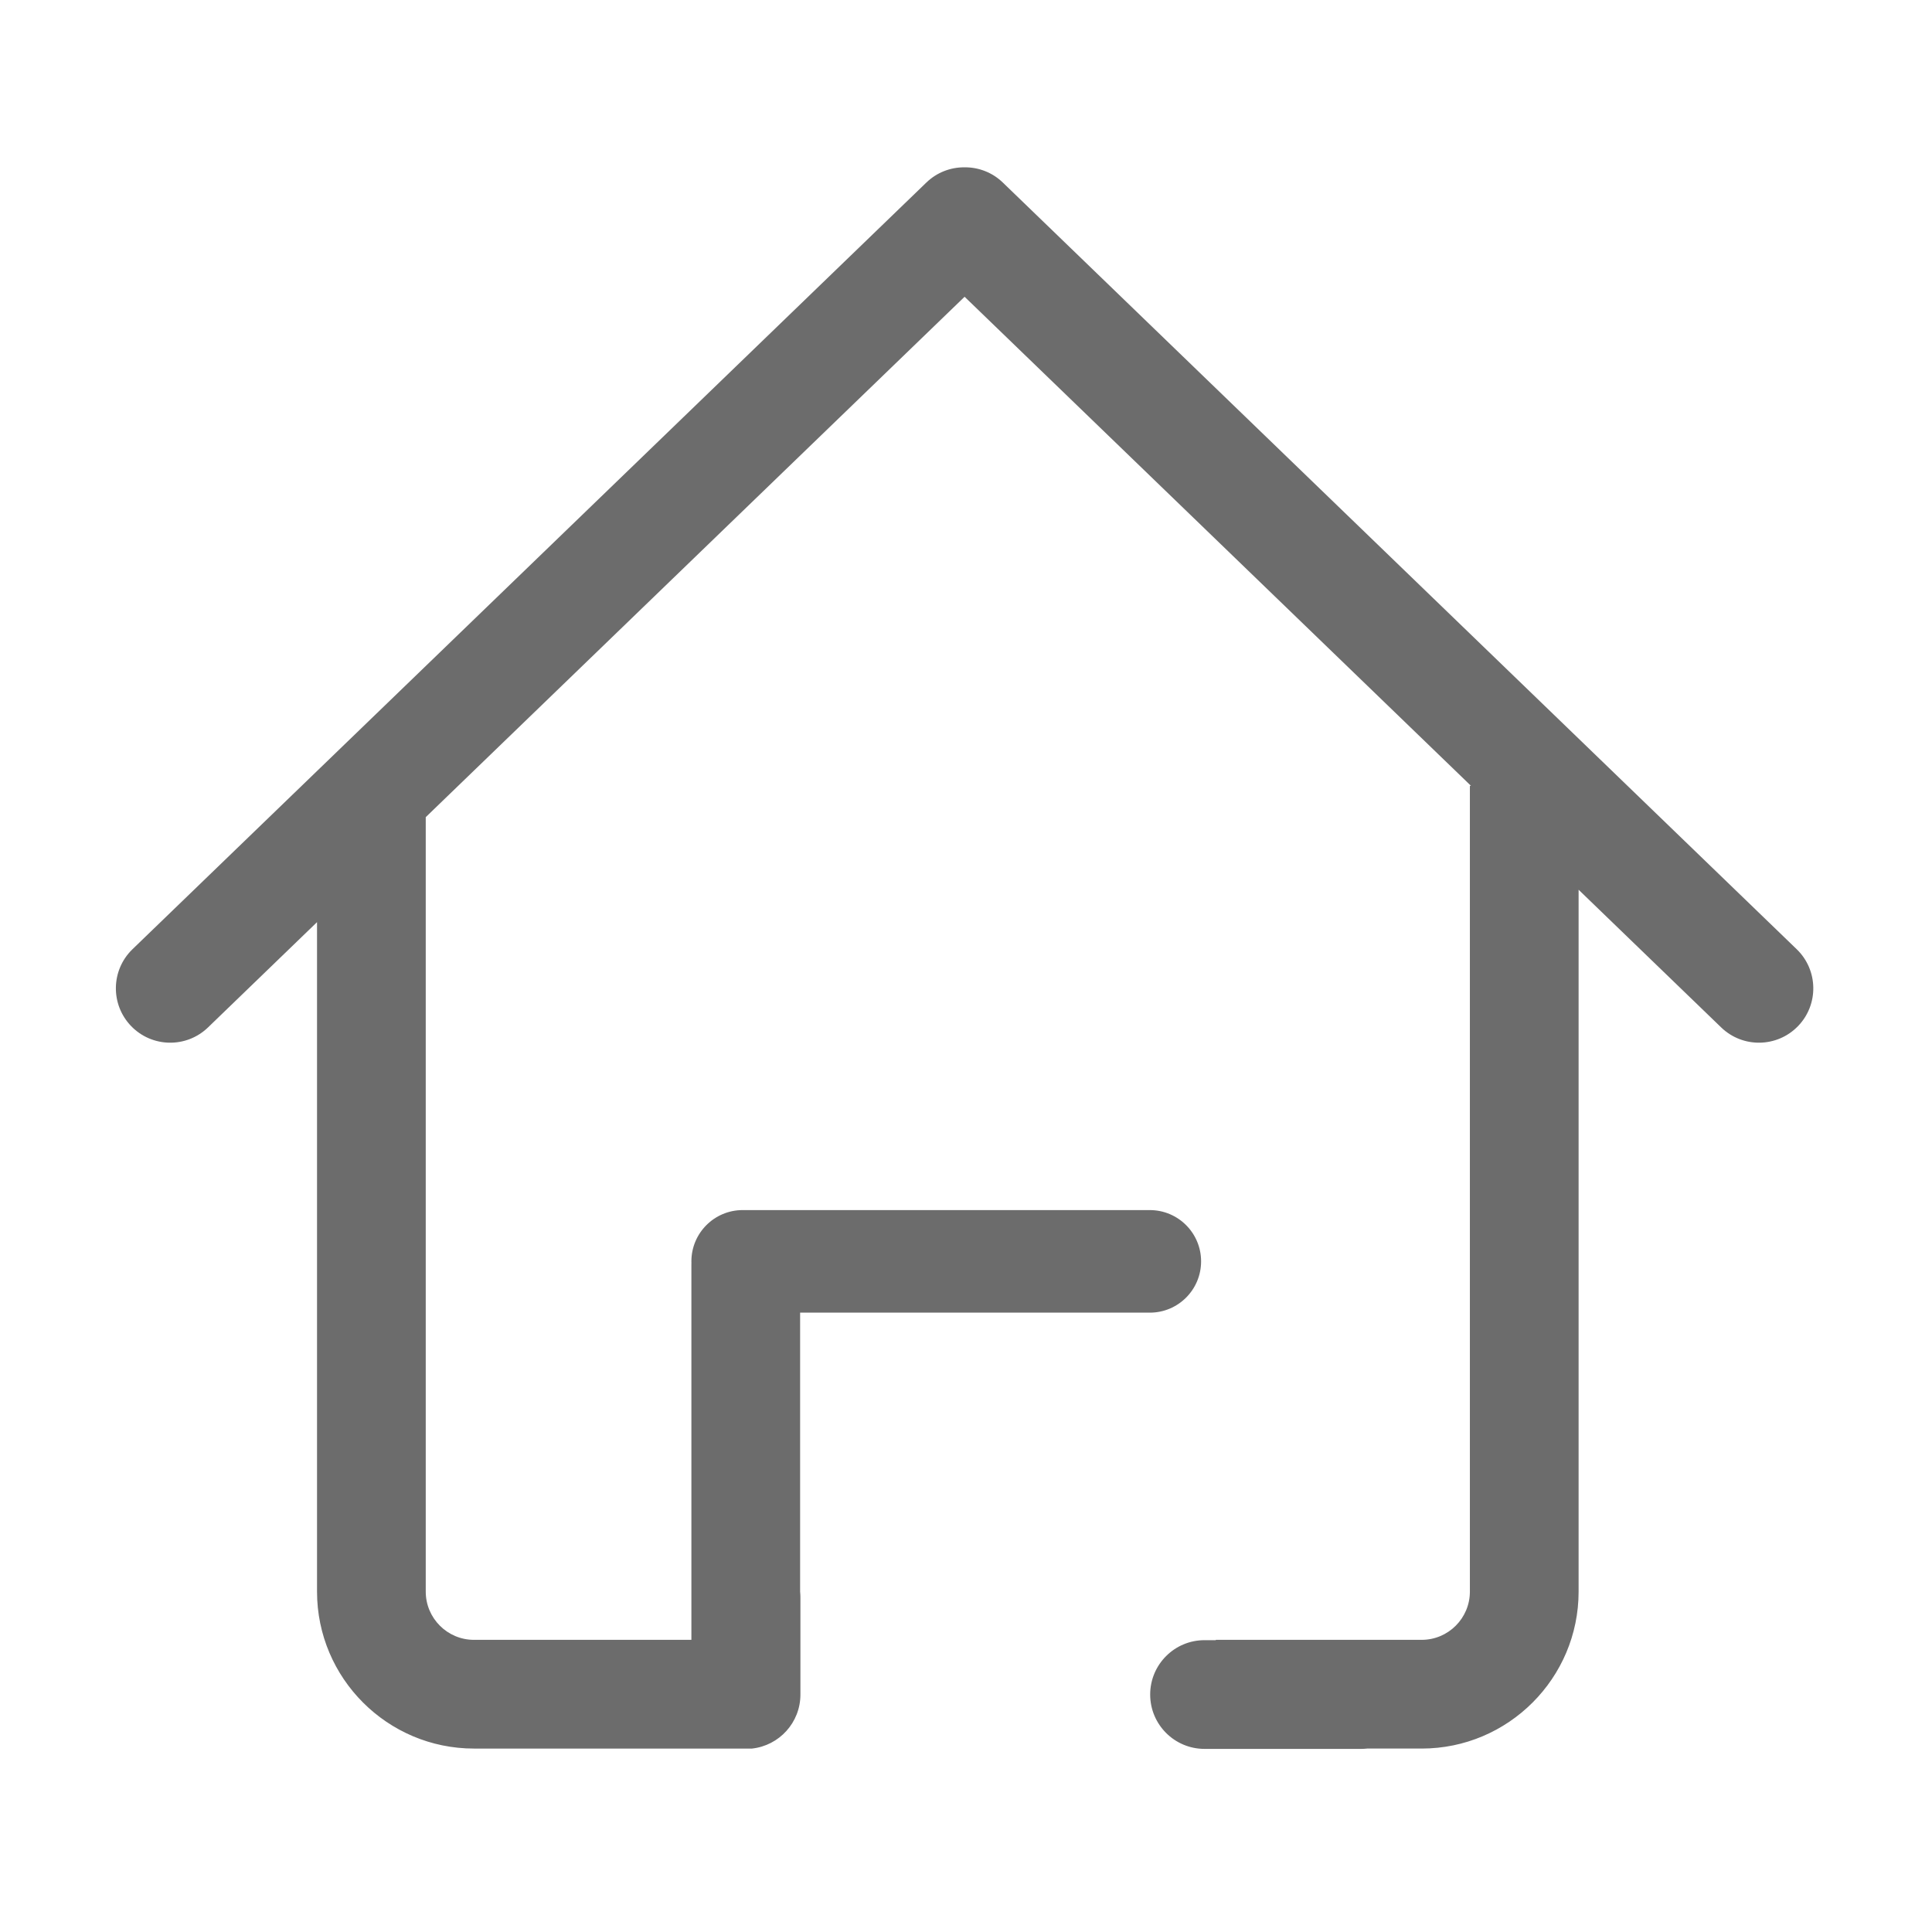
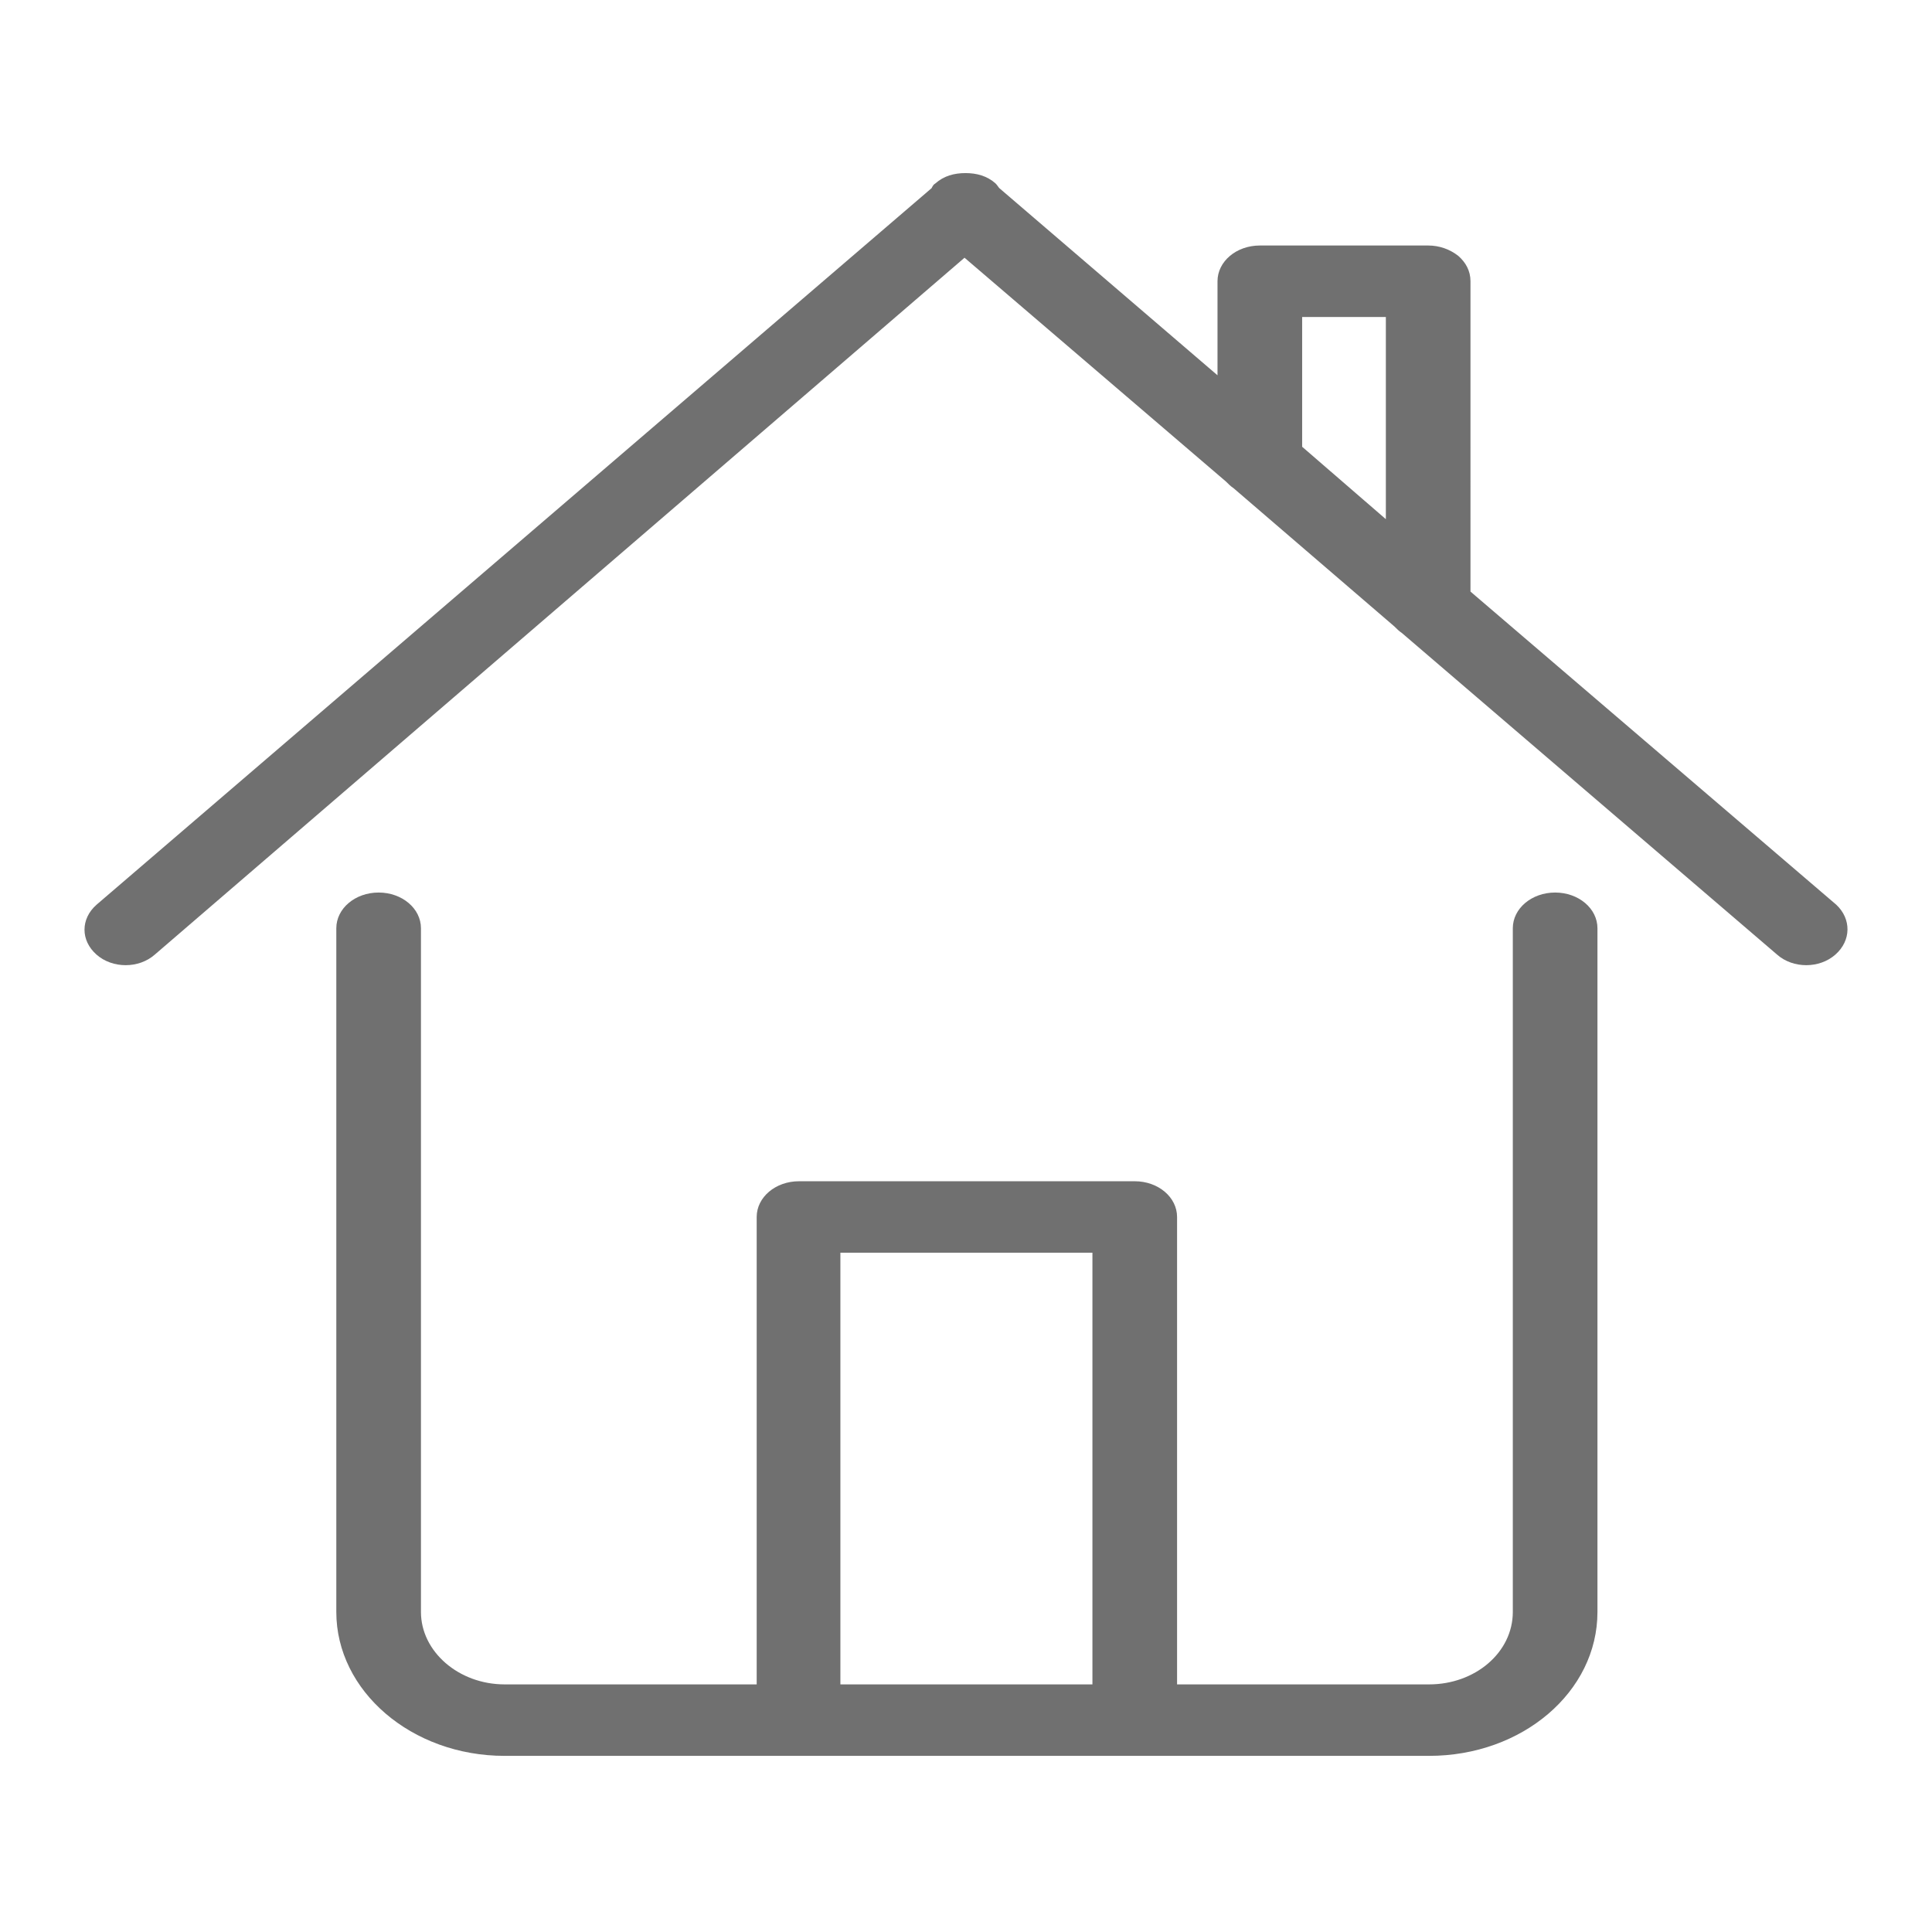
- <svg xmlns="http://www.w3.org/2000/svg" t="1509966164194" class="icon" style="" viewBox="0 0 1024 1024" version="1.1" p-id="20726" width="200" height="200">
+ <svg xmlns="http://www.w3.org/2000/svg" t="1510052221873" class="icon" style="" viewBox="0 0 1024 1024" version="1.1" p-id="16575" width="200" height="200">
  <defs>
    <style type="text/css" />
  </defs>
-   <path d="M952.29 503.11 531.526 96.761c-5.573-5.383-12.758-8.061-19.938-8.079-0.112-0.002-0.223-0.001-0.335-0.002-0.112 0.001-0.223 0-0.335 0.002-7.182 0.018-14.365 2.696-19.938 8.079L70.216 503.11c-11.447 11.054-11.764 29.294-0.71 40.741 11.054 11.447 29.294 11.764 40.741 0.71l57.783-55.804 0 354.844c0 45.864 37.312 83.175 83.175 83.175l89.973 0 45.521 0 11.874 0c14.432-1.569 25.665-13.789 25.665-28.638 0-0.059-0.004-0.119-0.004-0.178 0-0.059 0.004-0.118 0.004-0.178l0-51.101c0-1.026-0.055-2.038-0.161-3.037L424.078 695.733 609.424 695.733c15.012 0 27.181-12.169 27.181-27.181 0-15.012-12.169-27.181-27.181-27.181L393.636 641.37c-15.012 0-27.181 12.169-27.181 27.181 0 0.273 0.012 0.544 0.02 0.816-0.007 0.272-0.02 0.542-0.02 0.816l0 198.968L251.205 869.15c-14.089 0-25.551-11.462-25.551-25.551L225.654 433.106l285.599-275.814 268.403 259.209-0.588 0 0 427.099c0 14.089-11.462 25.551-25.551 25.551L644.409 869.151l0 0.174-5.98 0c-15.912 0-28.812 12.9-28.812 28.812 0 15.912 12.9 28.812 28.812 28.812l83.016 0c1.064 0 2.113-0.062 3.148-0.174l28.927 0c45.863 0 83.175-37.312 83.175-83.175L836.694 471.582l75.566 72.977c11.447 11.054 29.686 10.737 40.741-0.71C964.054 532.404 963.735 514.163 952.29 503.11z" p-id="20727" fill="#6c6c6c" />
+   <path d="M972.791 505.958c-8.474 7.477-22.431 7.477-30.904 0l-198.884-170.473c-1.495-0.997-2.493-1.993-3.988-3.489l-85.236-73.273c-1.495-0.997-2.492-1.993-3.988-3.489L511.22 136.602 82.049 505.958c-8.474 7.477-22.431 7.477-30.904 0-8.474-7.477-8.474-18.941 0-26.419L493.774 99.717c0.498-0.997 0.997-1.993 1.993-2.493 4.486-3.988 9.969-5.483 15.95-5.483 5.981 0 11.464 1.495 15.95 5.483 0.997 0.997 1.495 1.993 1.993 2.493l115.642 99.193 0-49.845 0 0c0-10.467 9.969-18.941 22.431-18.941l89.224 0c5.981 0 11.464 1.993 15.95 5.483 3.988 3.489 6.48 7.976 6.48 13.459L779.388 313.554l193.899 165.986C981.265 487.017 981.265 498.482 972.791 505.958zM734.529 168.005l-44.362 0 0 68.787 44.362 38.381L734.529 168.005zM200.682 473.061c12.462 0 22.431 8.474 22.431 18.941l0 362.378c0 20.935 19.938 38.381 44.362 38.381l133.586 0 0 0L401.061 645.028c0-10.467 9.969-18.941 22.431-18.941l177.949 0c12.462 0 22.431 8.474 22.431 18.941l0 247.733 0 0 133.586 0c24.424 0 44.362-16.947 44.362-38.381L801.821 492.003c0-10.467 9.969-18.941 22.431-18.941s22.431 8.474 22.431 18.941l0 362.378c0 42.369-39.876 76.264-89.224 76.264L267.475 930.645c-49.347 0-89.224-34.393-89.224-76.264L178.251 492.003C178.251 481.534 188.221 473.061 200.682 473.061zM579.01 892.761 579.01 663.969 445.424 663.969l0 228.792 0 0L579.01 892.761 579.01 892.761z" p-id="16576" fill="#707070" />
</svg>
